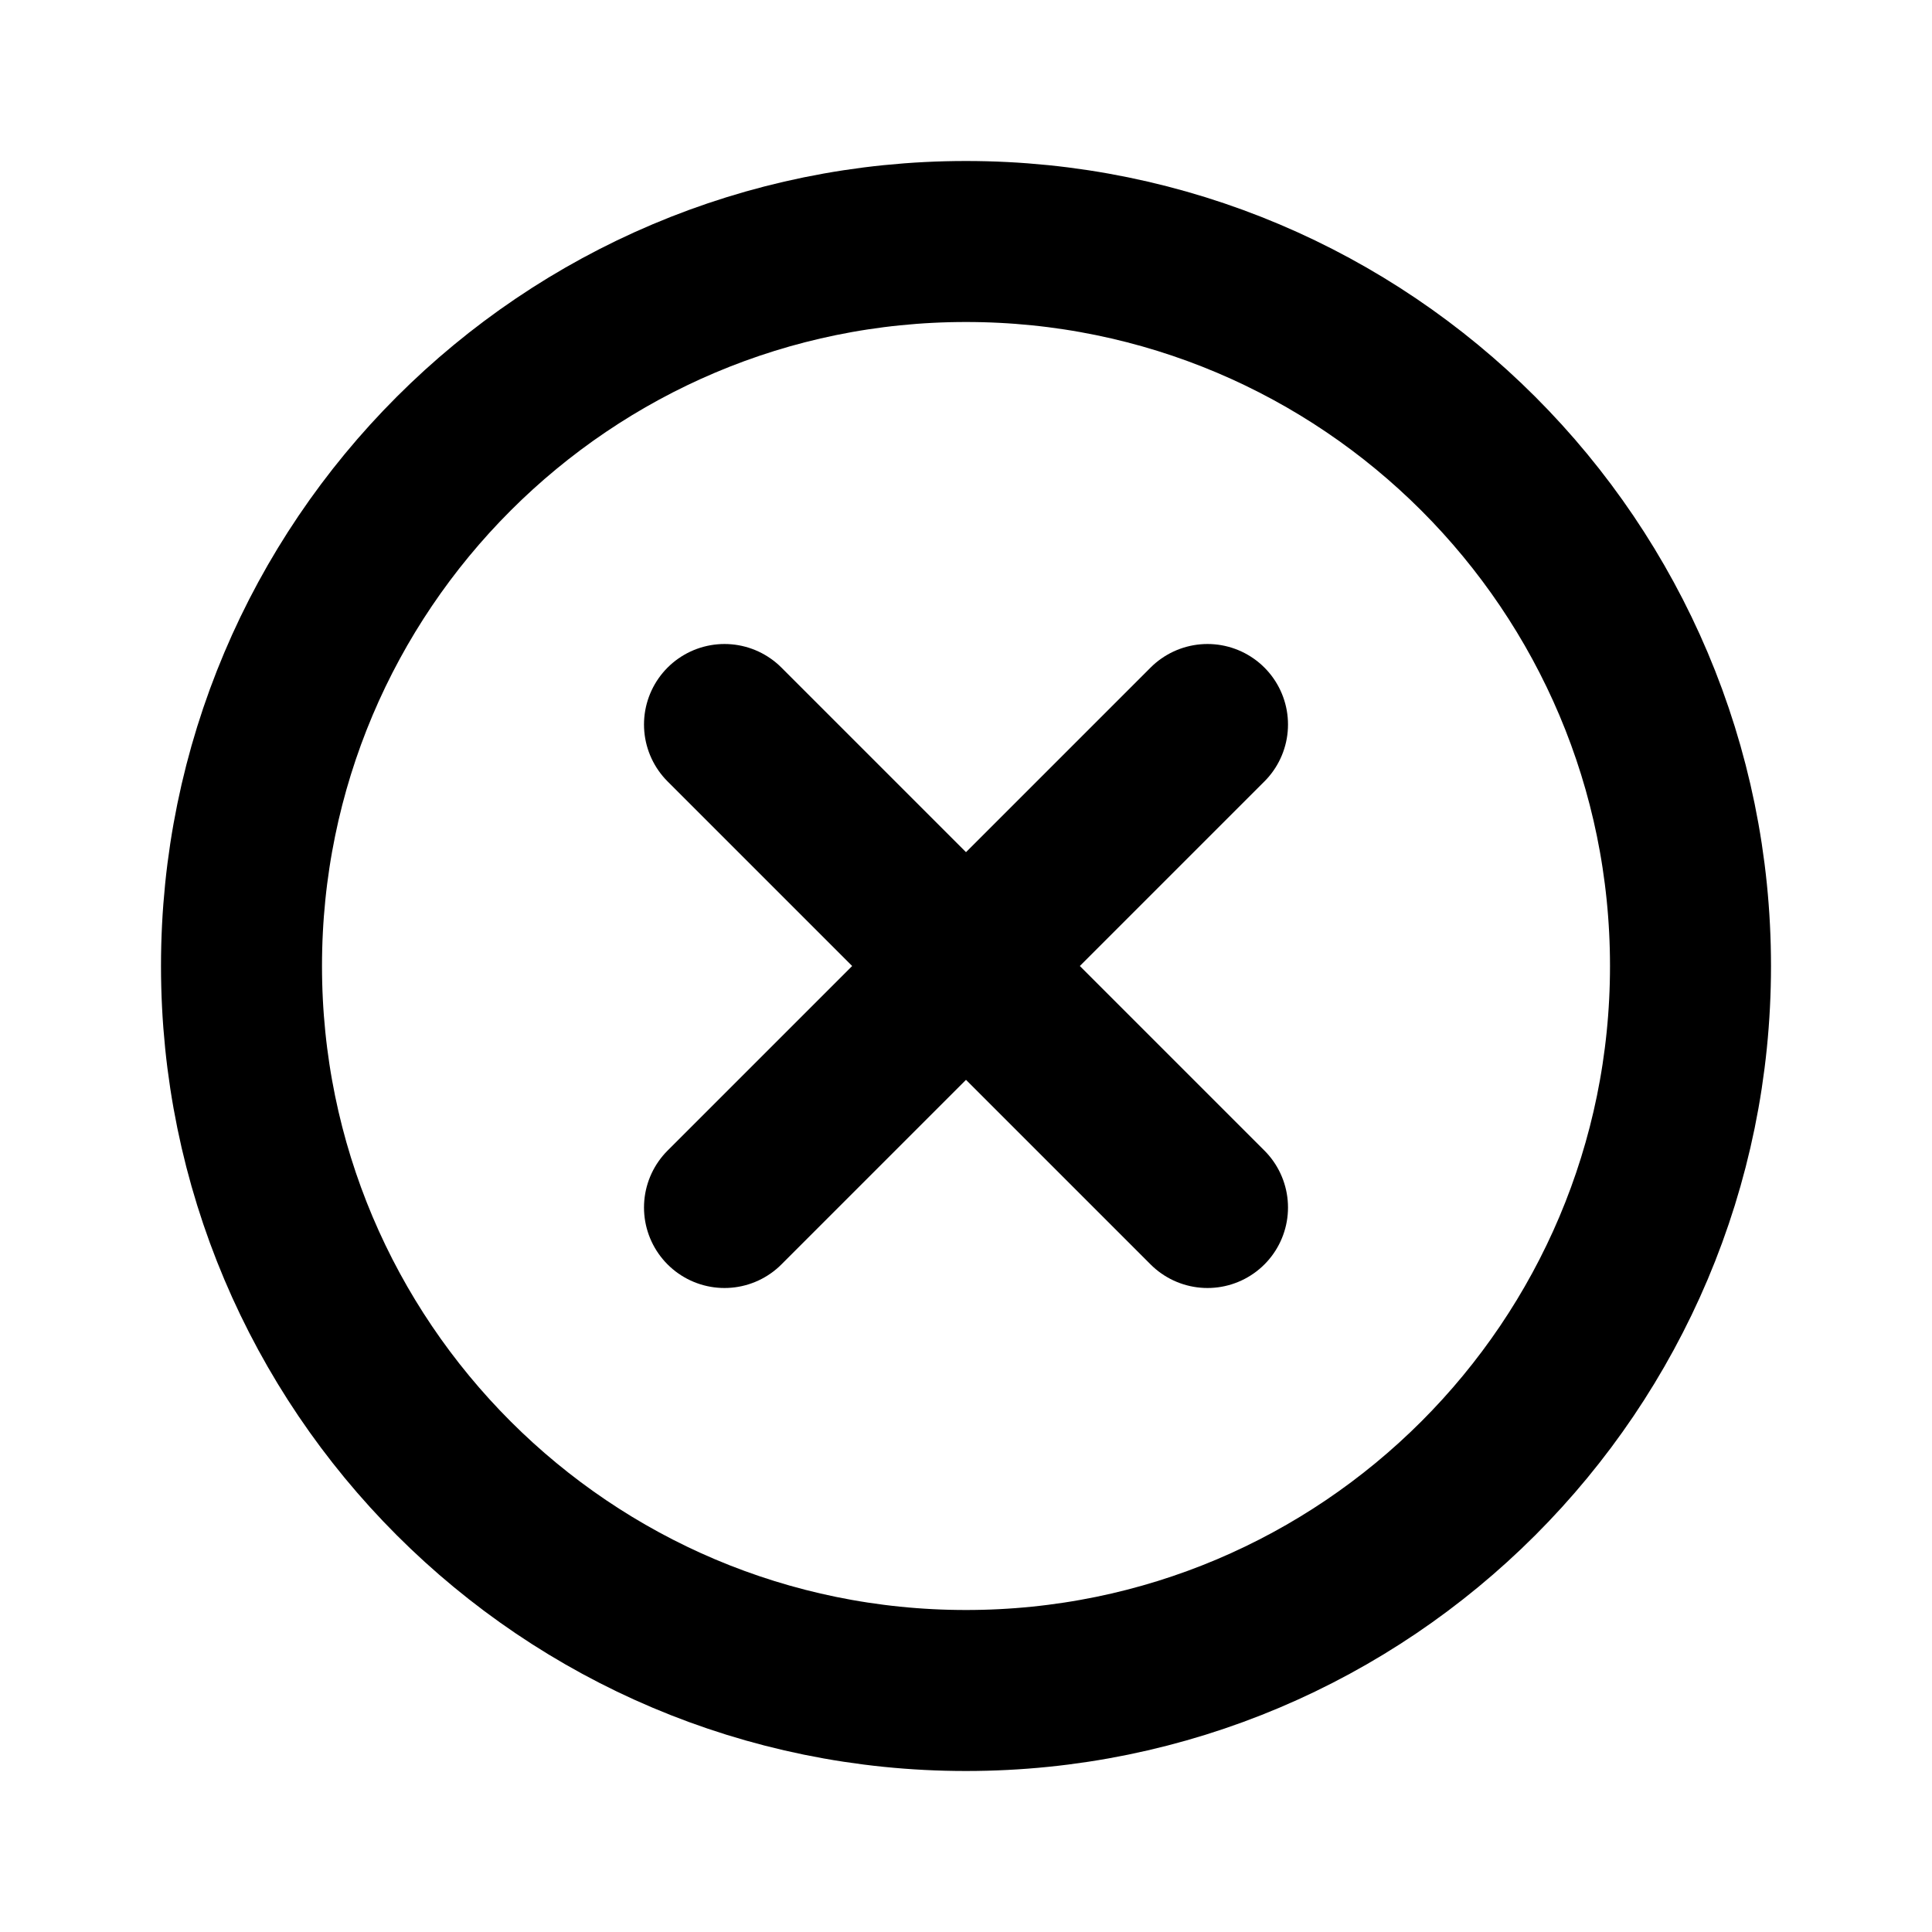
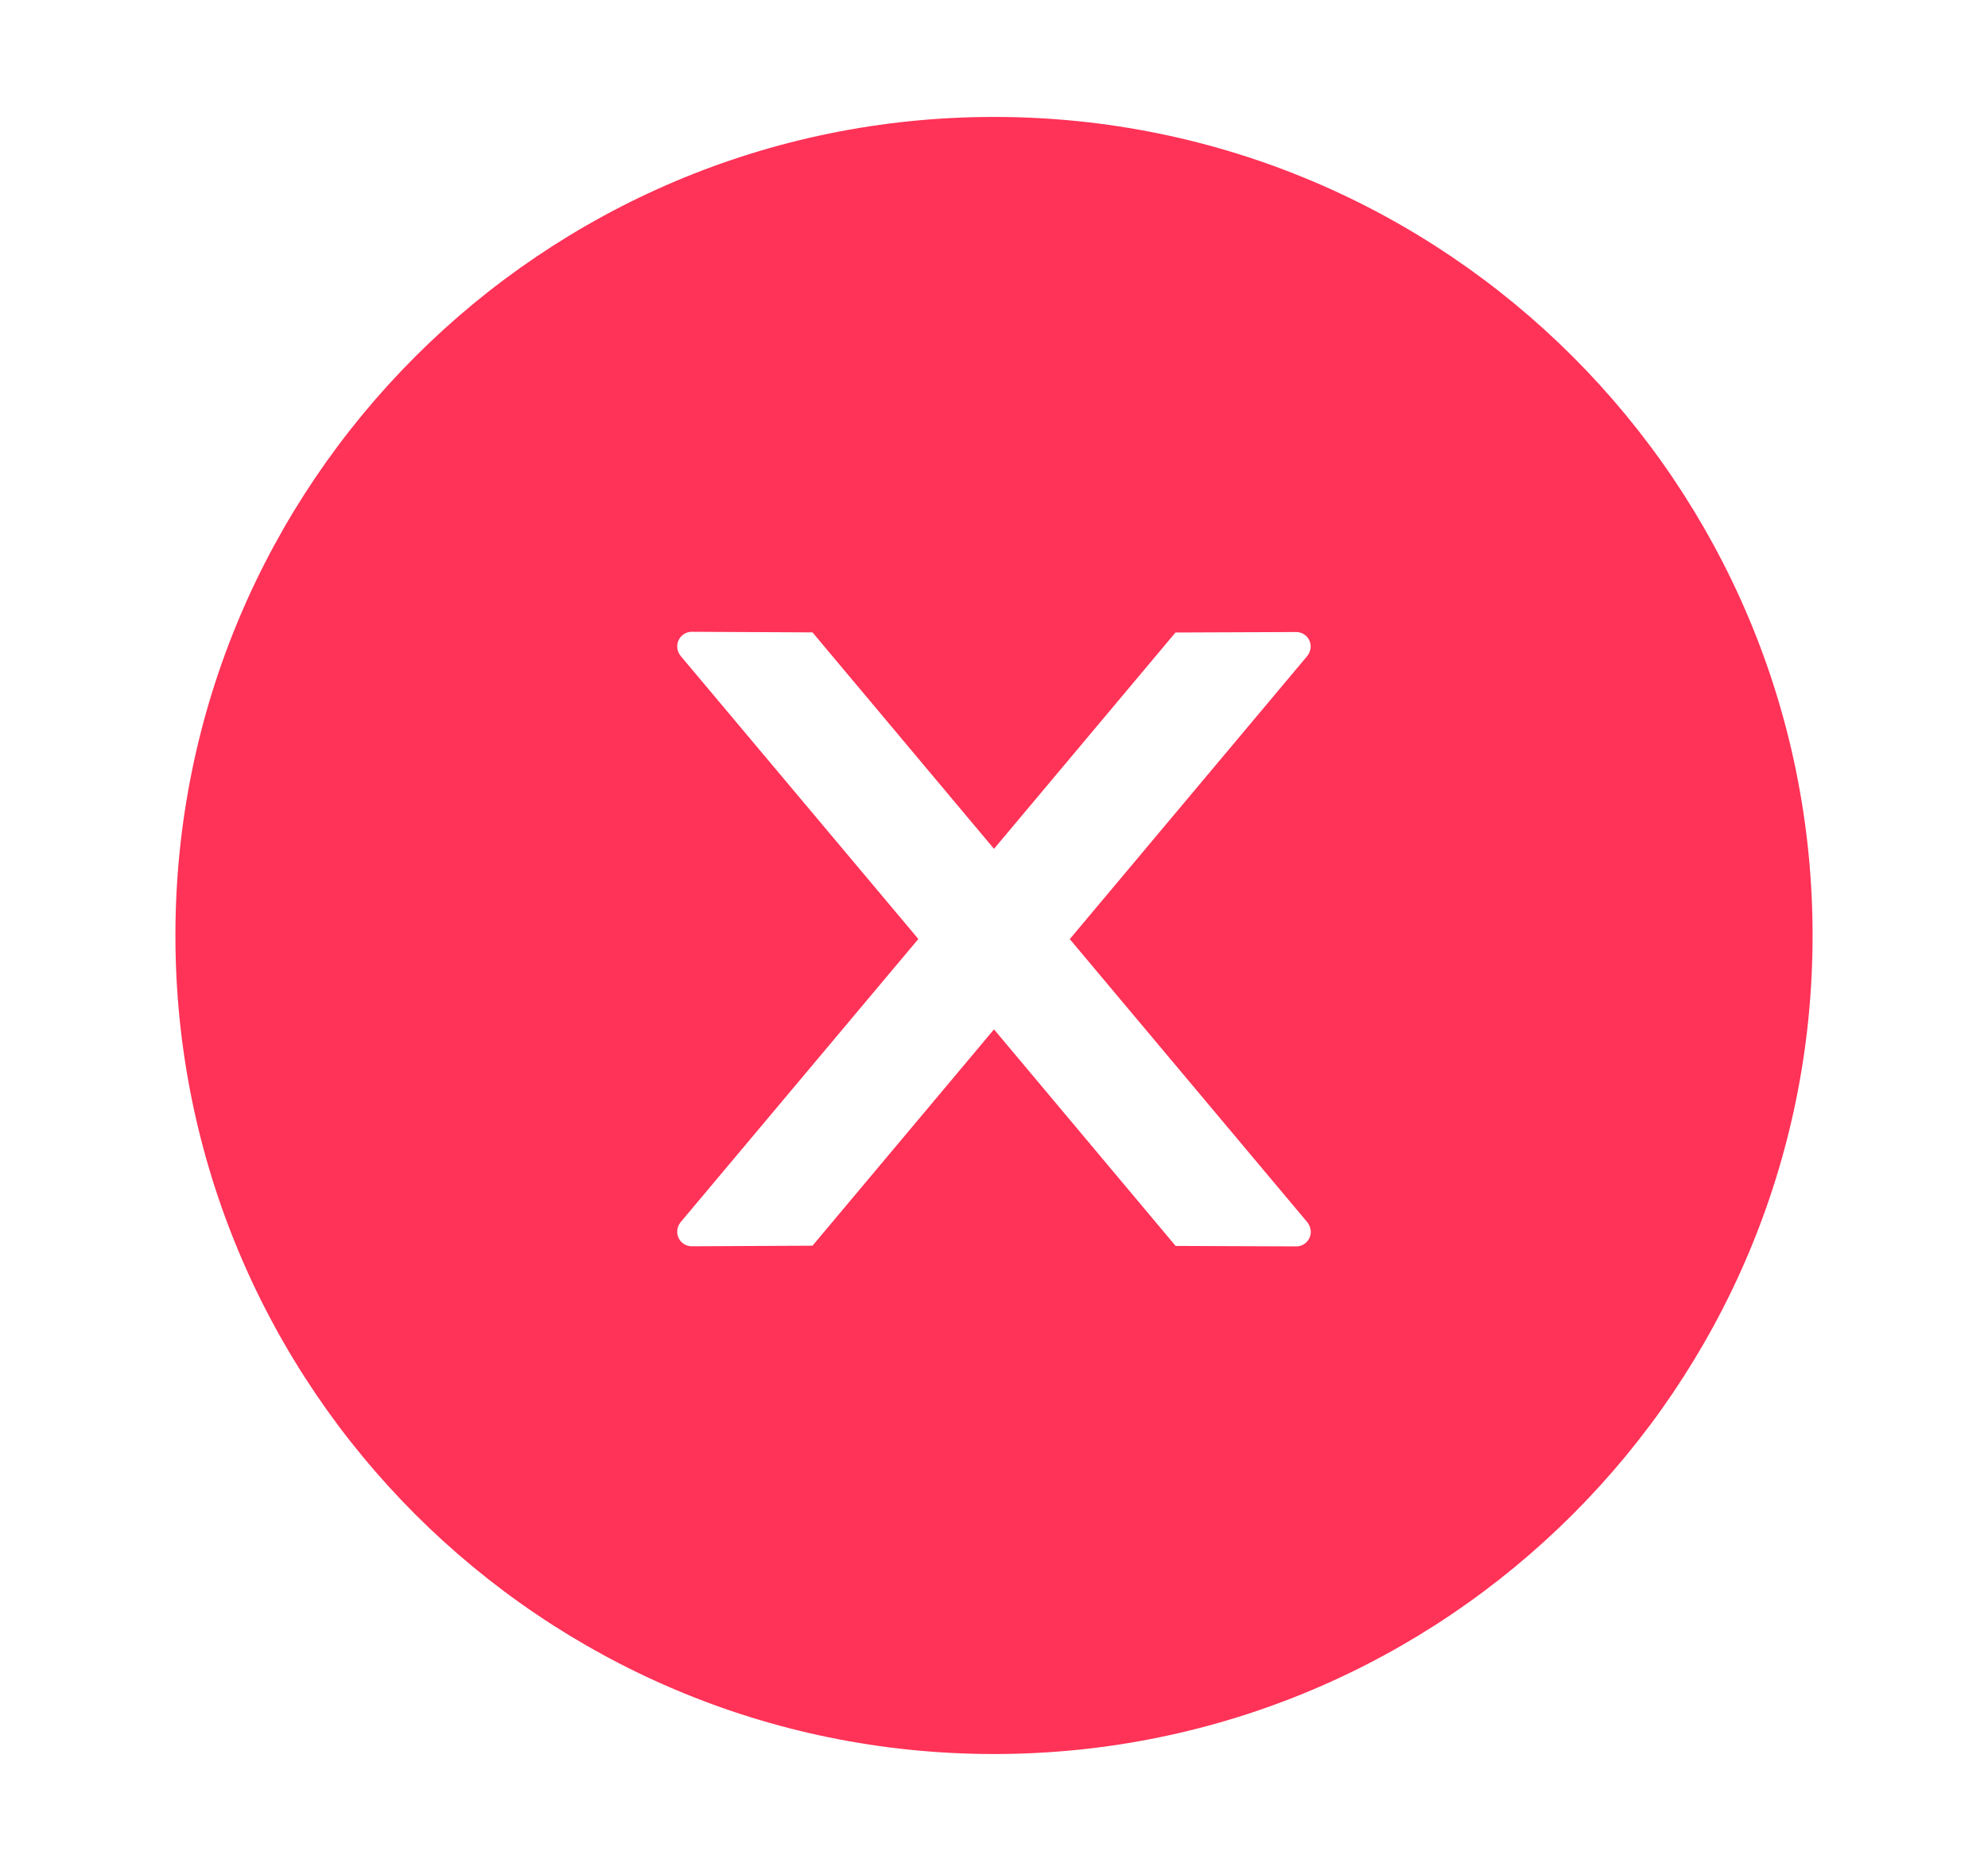
- <svg xmlns="http://www.w3.org/2000/svg" width="800px" height="800px" viewBox="0 0 24 24" fill="none">
-   <path d="M3 12C3 7.029 7.029 3 12 3C16.971 3 21 7.029 21 12C21 16.971 16.971 21 12 21C7.029 21 3 16.971 3 12Z" stroke="#000000" stroke-width="2" />
-   <path d="M9 9L15 15M15 9L9 15" stroke="#000000" stroke-width="2" stroke-linecap="round" />
+ <svg xmlns="http://www.w3.org/2000/svg" width="17" height="16" viewBox="0 0 17 16" fill="none">
+   <path d="M8.5 1C4.634 1 1.5 4.134 1.5 8C1.5 11.866 4.634 15 8.5 15C12.366 15 15.5 11.866 15.5 8C15.5 4.134 12.366 1 8.5 1ZM11.084 10.659L10.053 10.655L8.5 8.803L6.948 10.653L5.916 10.658C5.847 10.658 5.791 10.603 5.791 10.533C5.791 10.503 5.802 10.475 5.82 10.452L7.853 8.03L5.82 5.609C5.801 5.586 5.791 5.558 5.791 5.528C5.791 5.459 5.847 5.403 5.916 5.403L6.948 5.408L8.5 7.259L10.052 5.409L11.083 5.405C11.152 5.405 11.208 5.459 11.208 5.53C11.208 5.559 11.197 5.588 11.178 5.611L9.148 8.031L11.18 10.453C11.198 10.477 11.209 10.505 11.209 10.534C11.209 10.603 11.153 10.659 11.084 10.659Z" fill="#FF3257" />
</svg>
